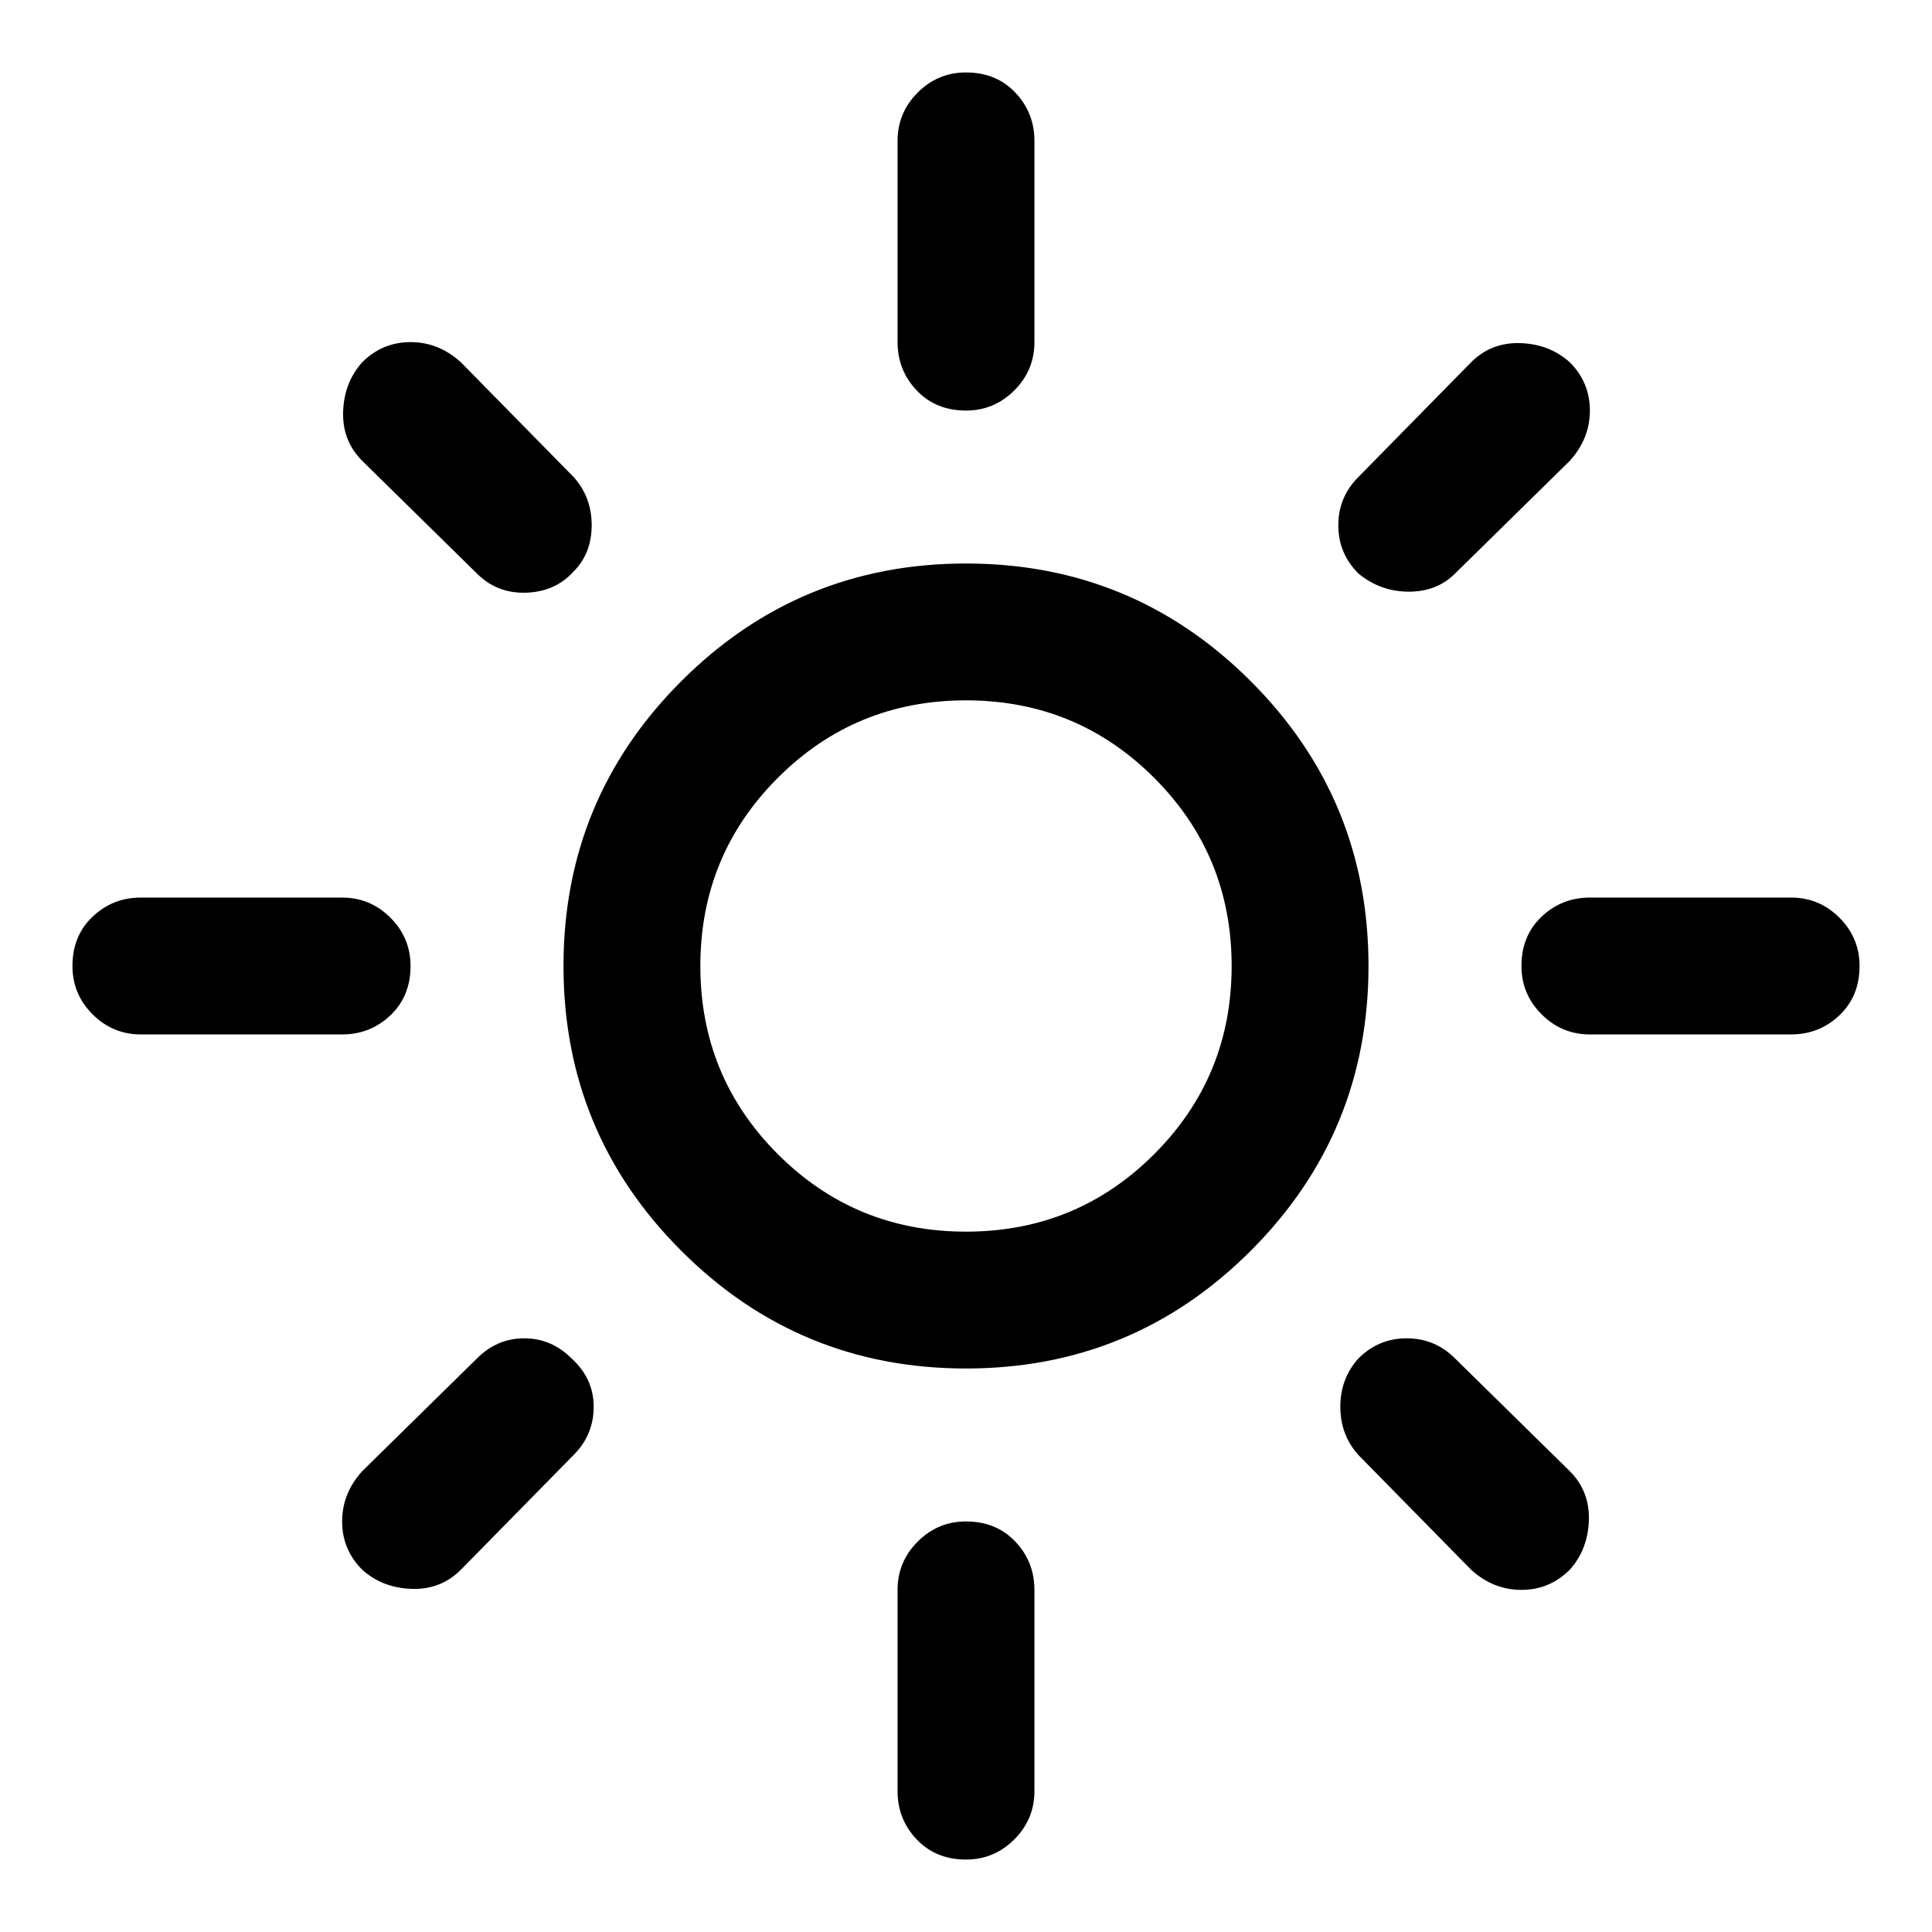
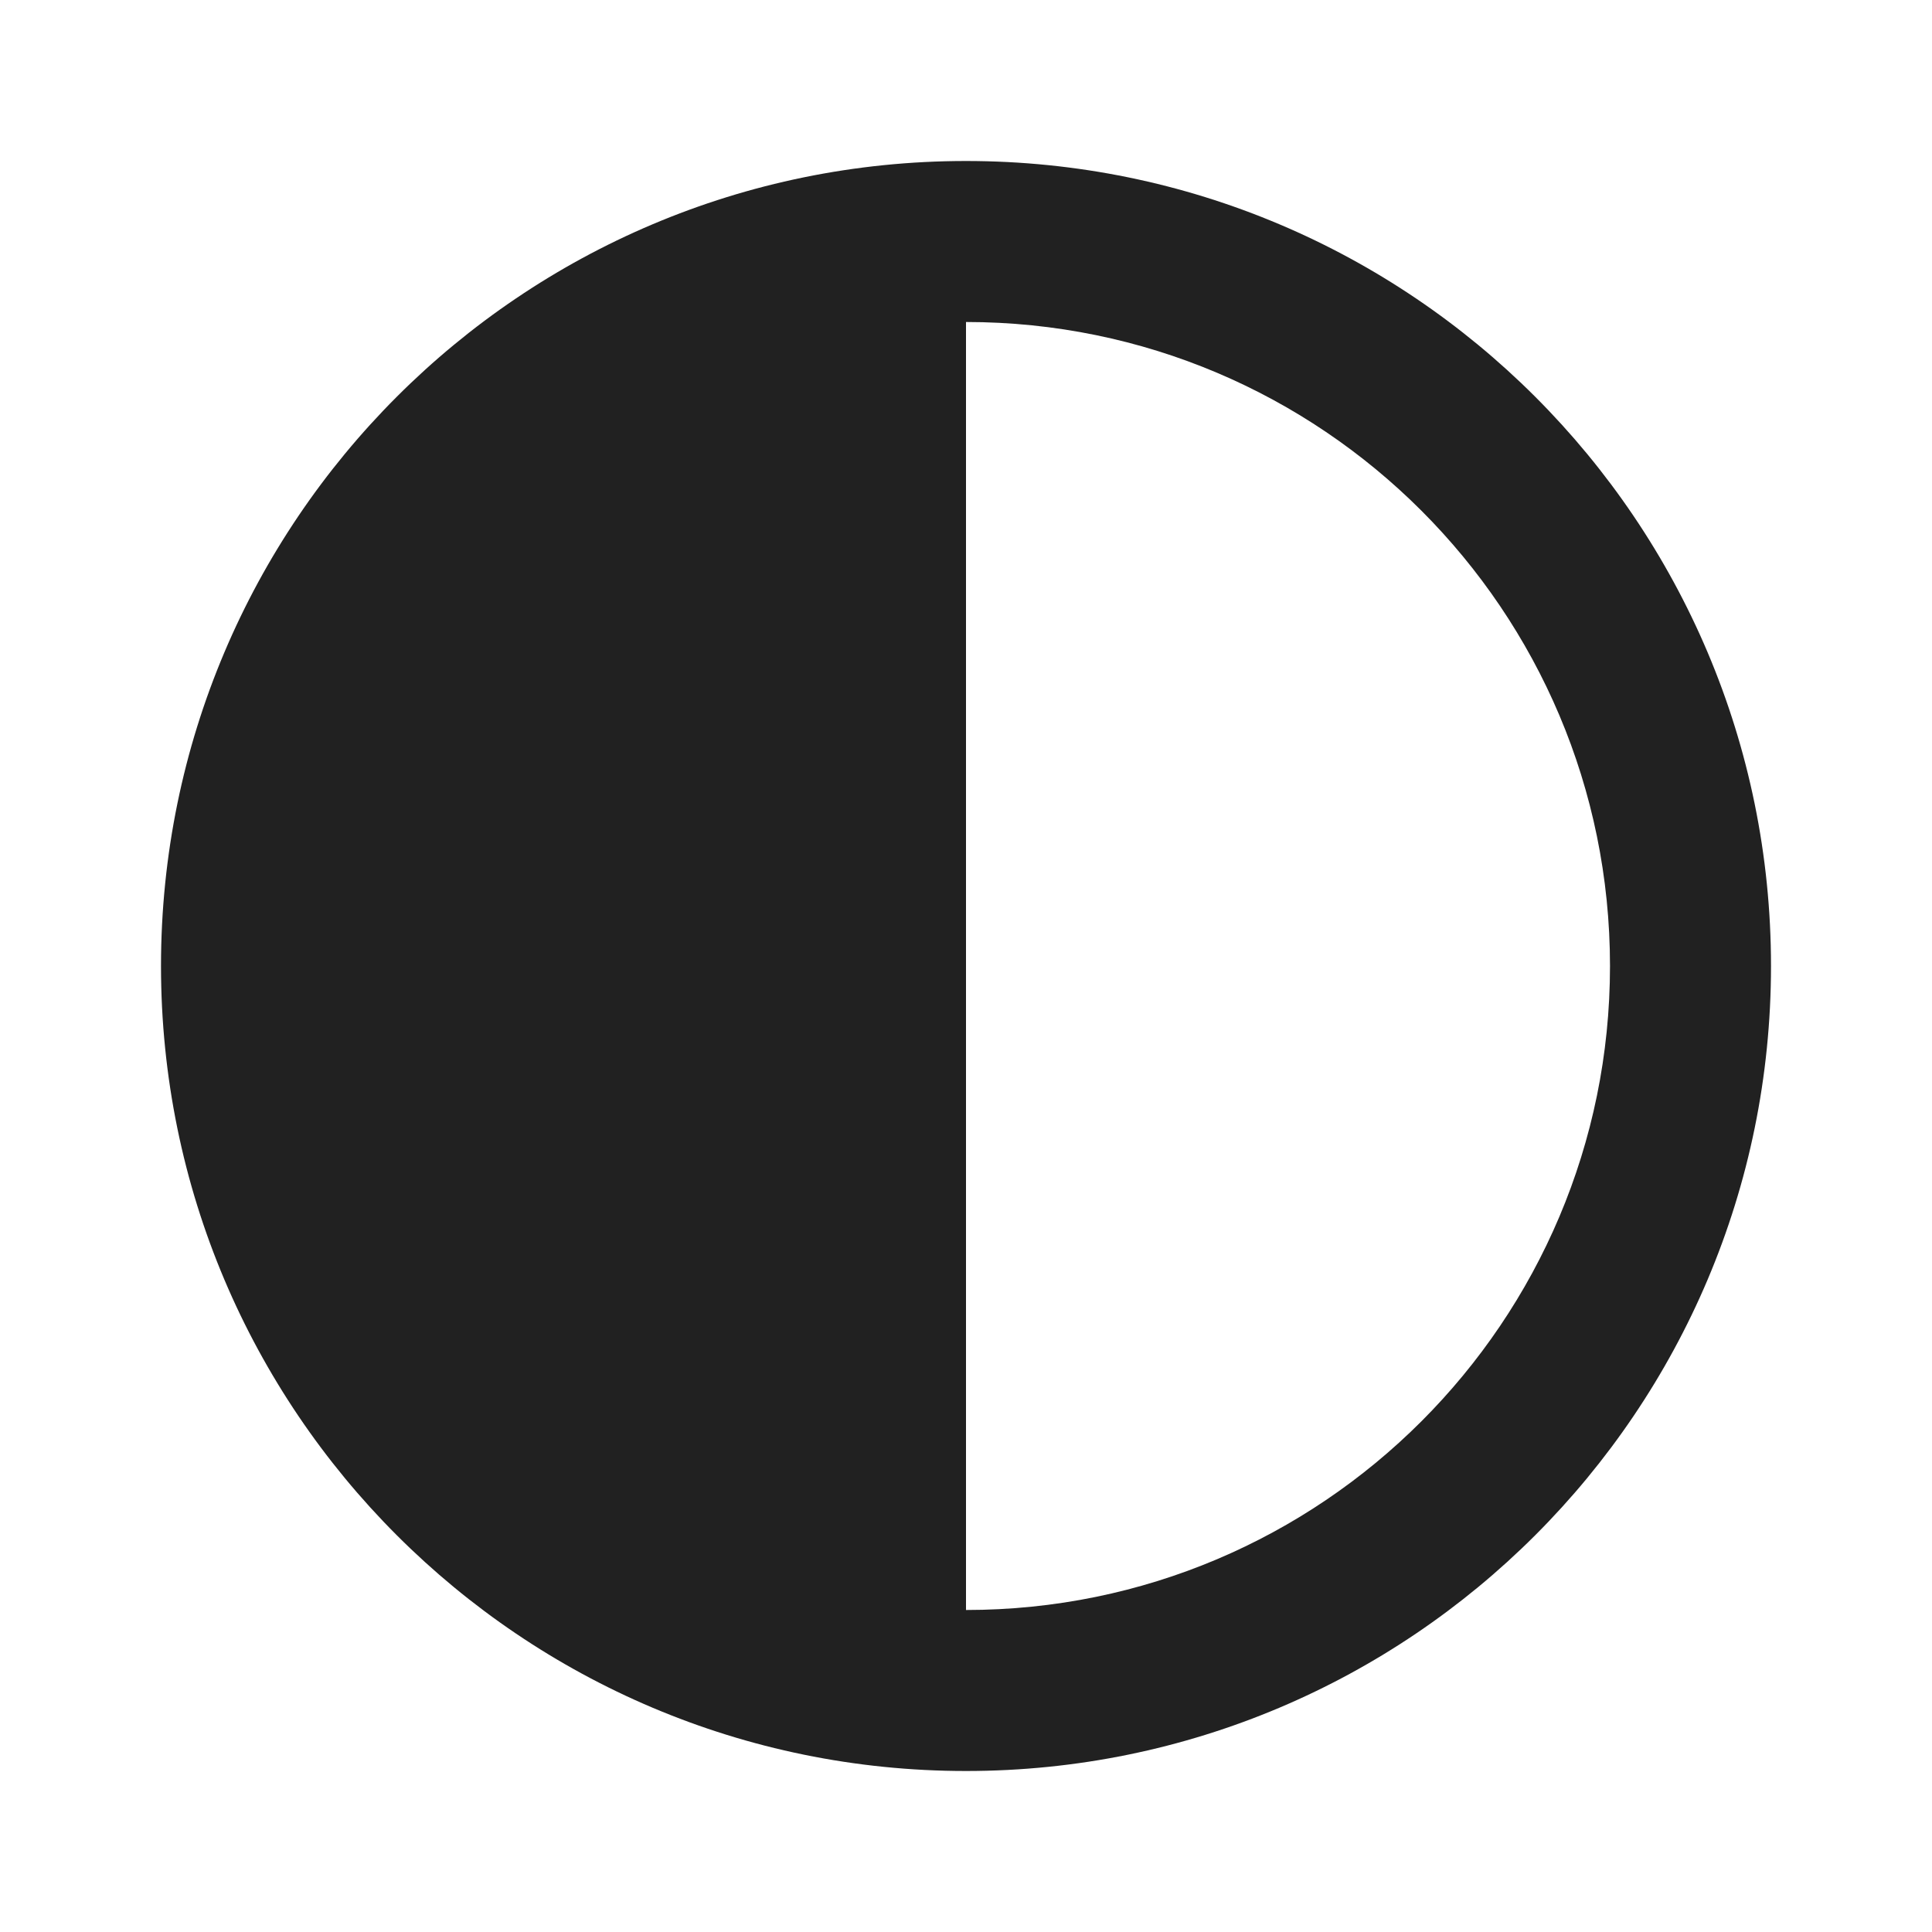
- <svg xmlns="http://www.w3.org/2000/svg" height="48" width="48">
-   <path d="M24 30.6q2.75 0 4.675-1.925Q30.6 26.75 30.6 24t-1.925-4.675Q26.75 17.4 24 17.4t-4.675 1.925Q17.4 21.25 17.4 24t1.925 4.675Q21.25 30.6 24 30.6Zm0 3.4q-4.15 0-7.075-2.925T14 24q0-4.15 2.925-7.075T24 14q4.15 0 7.075 2.925T34 24q0 4.15-2.925 7.075T24 34ZM3.5 25.7q-.7 0-1.2-.5T1.8 24q0-.75.5-1.225.5-.475 1.2-.475h5q.7 0 1.2.5t.5 1.2q0 .75-.5 1.225-.5.475-1.2.475Zm36 0q-.7 0-1.2-.5t-.5-1.2q0-.75.5-1.225.5-.475 1.2-.475h5q.7 0 1.2.5t.5 1.2q0 .75-.5 1.225-.5.475-1.2.475ZM24 10.2q-.75 0-1.225-.5-.475-.5-.475-1.2v-5q0-.7.5-1.2t1.2-.5q.75 0 1.225.5.475.5.475 1.2v5q0 .7-.5 1.2t-1.2.5Zm0 36q-.75 0-1.225-.5-.475-.5-.475-1.2v-5q0-.7.5-1.2t1.2-.5q.75 0 1.225.5.475.5.475 1.2v5q0 .7-.5 1.2t-1.2.5ZM11.85 14.25 9 11.45q-.5-.5-.475-1.225Q8.55 9.5 9 9q.5-.5 1.2-.5t1.25.5l2.8 2.85q.45.5.45 1.2t-.45 1.15q-.45.5-1.175.525-.725.025-1.225-.475ZM36.55 39l-2.8-2.85q-.45-.5-.45-1.2t.45-1.2q.5-.5 1.2-.5t1.2.5l2.85 2.8q.5.5.475 1.225Q39.45 38.5 39 39q-.5.5-1.2.5t-1.25-.5Zm-2.8-24.75q-.5-.5-.5-1.2t.5-1.2L36.55 9q.5-.5 1.225-.475Q38.5 8.55 39 9q.5.5.5 1.2t-.5 1.25l-2.85 2.8q-.45.45-1.15.45t-1.25-.45ZM9 39q-.5-.5-.5-1.2t.5-1.25l2.85-2.8q.5-.5 1.175-.5t1.175.5q.55.5.55 1.2t-.5 1.2L11.45 39q-.5.5-1.225.475Q9.5 39.45 9 39Zm15-15Z" fill="black" />
+ <svg xmlns="http://www.w3.org/2000/svg" width="24" height="24" viewBox="0 0 24 24" fill="none">
+   <path d="M12 22C17.523 22 22 17.523 22 12C22 6.477 17.523 2 12 2C6.477 2 2 6.477 2 12C2 17.523 6.477 22 12 22ZM12 20V4C16.418 4 20 7.582 20 12C20 16.418 16.418 20 12 20Z" fill="#212121" />
</svg>
